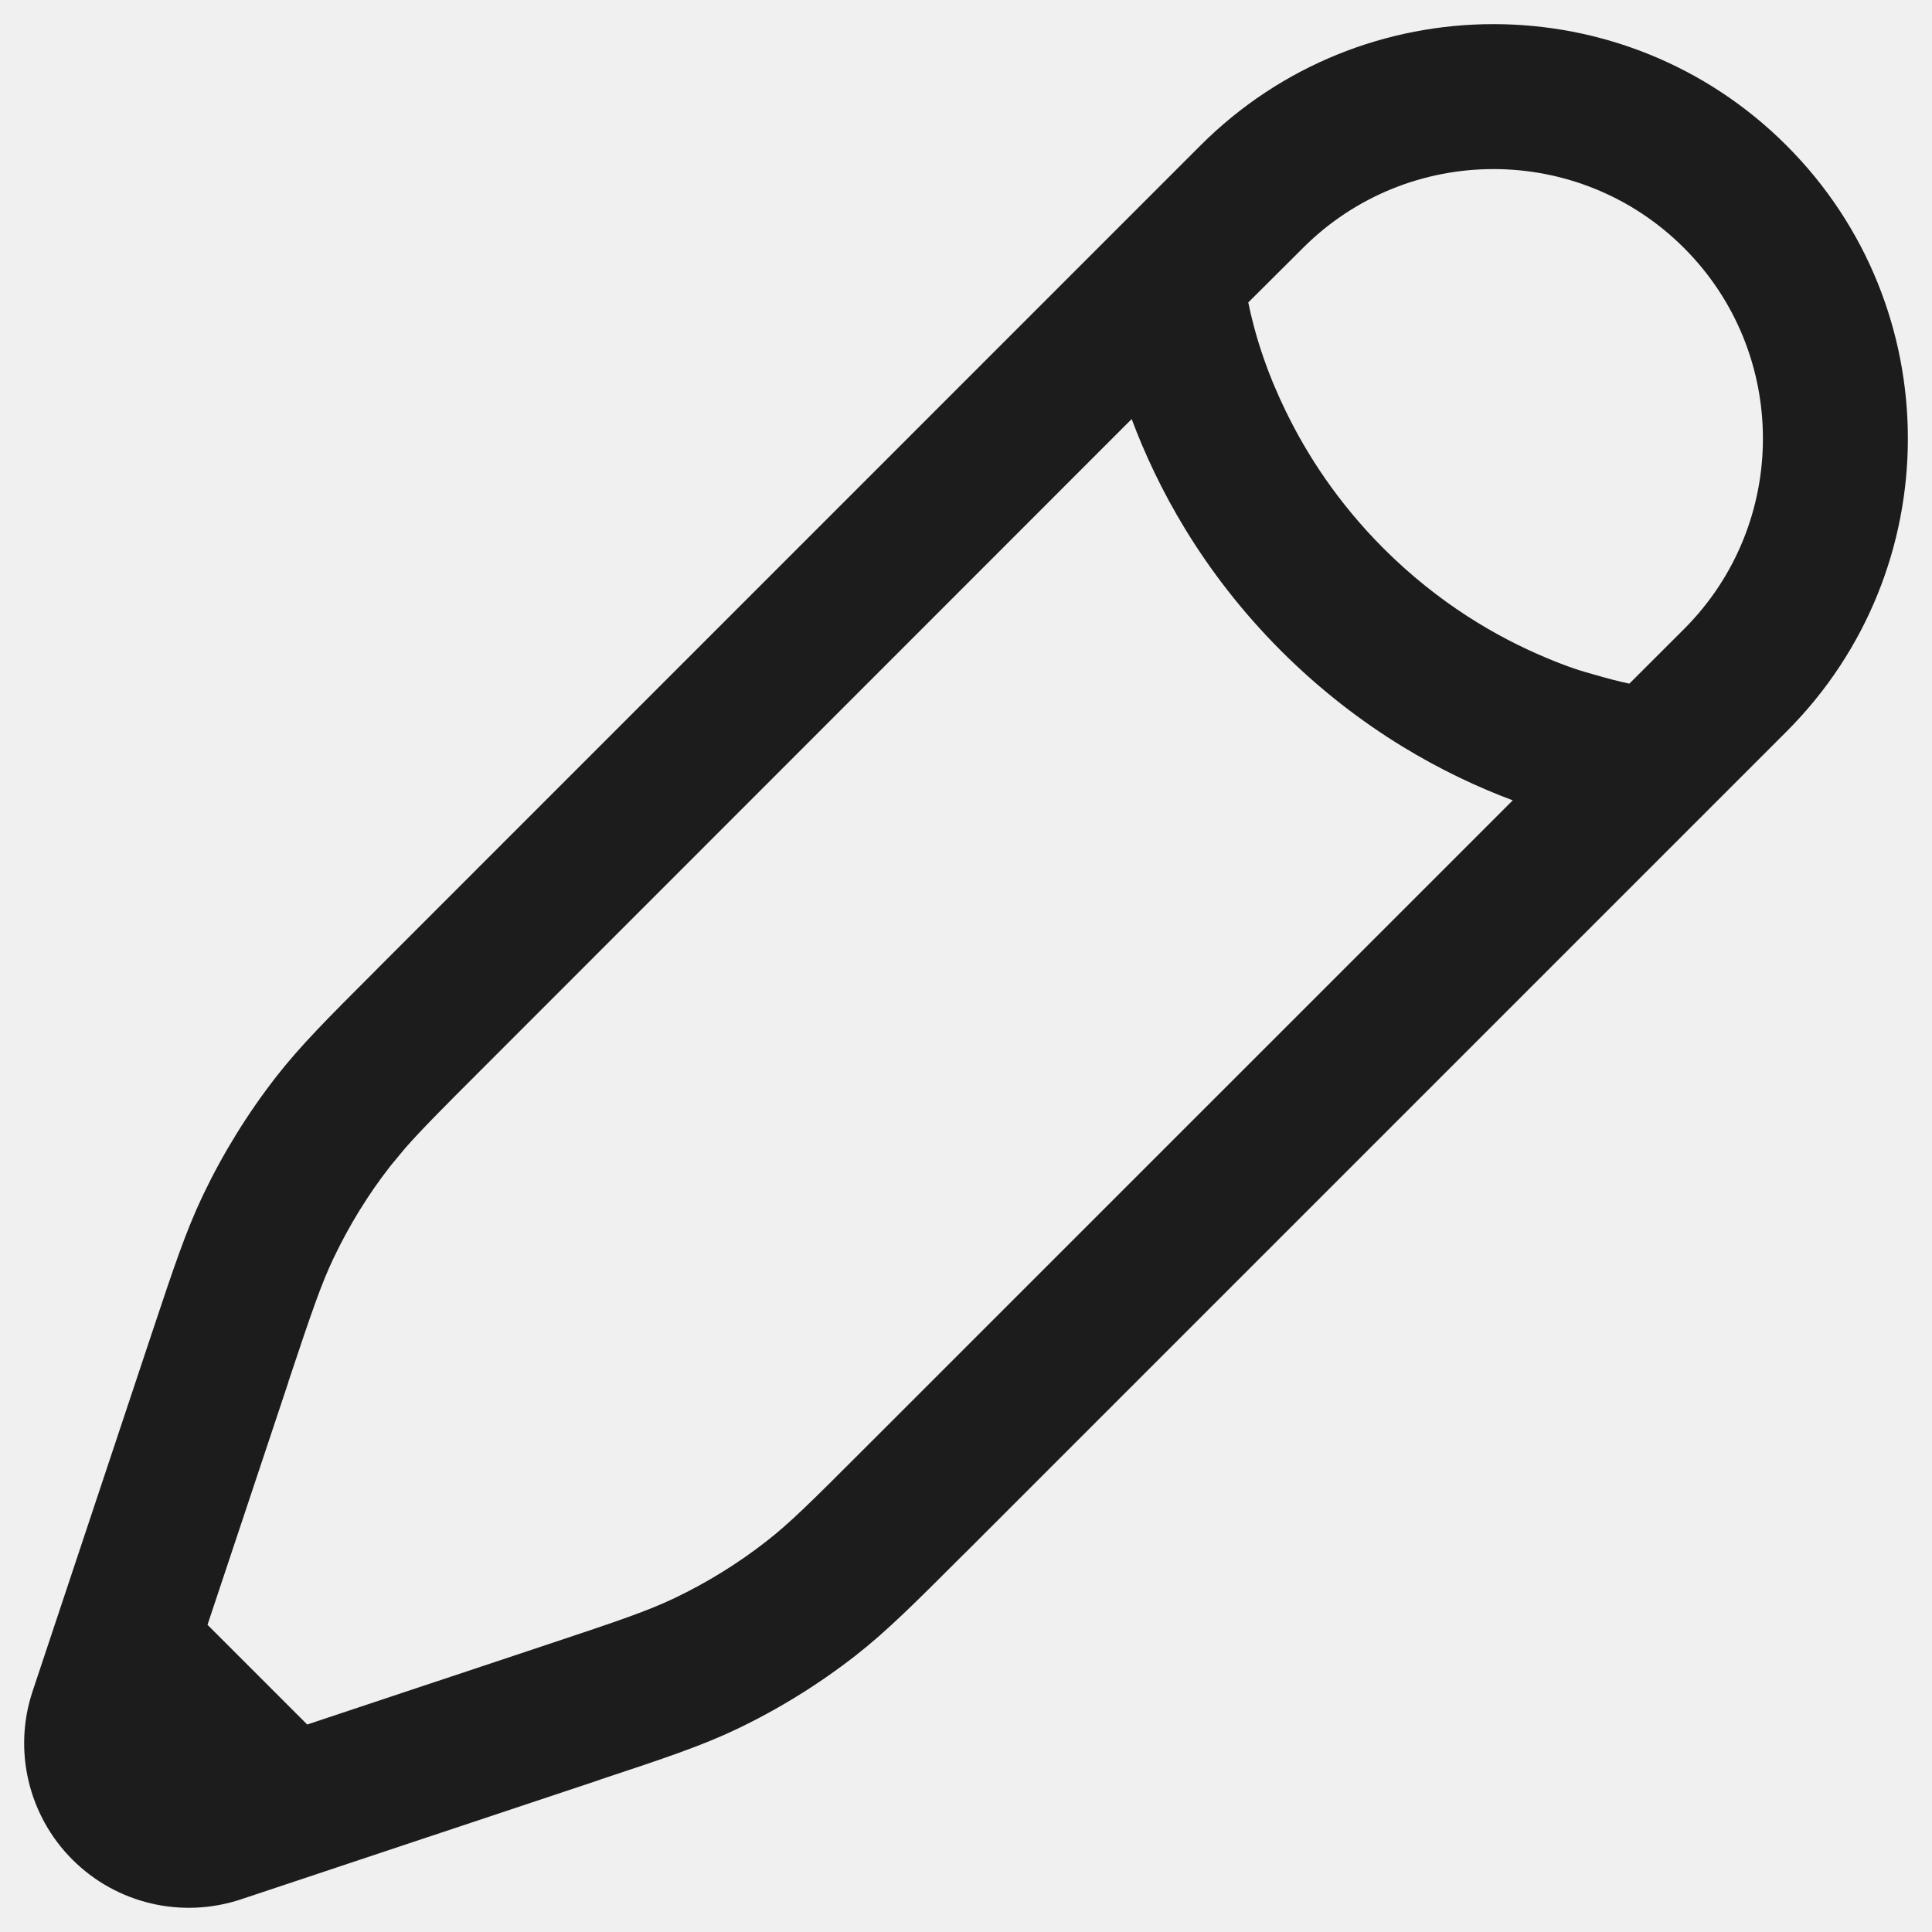
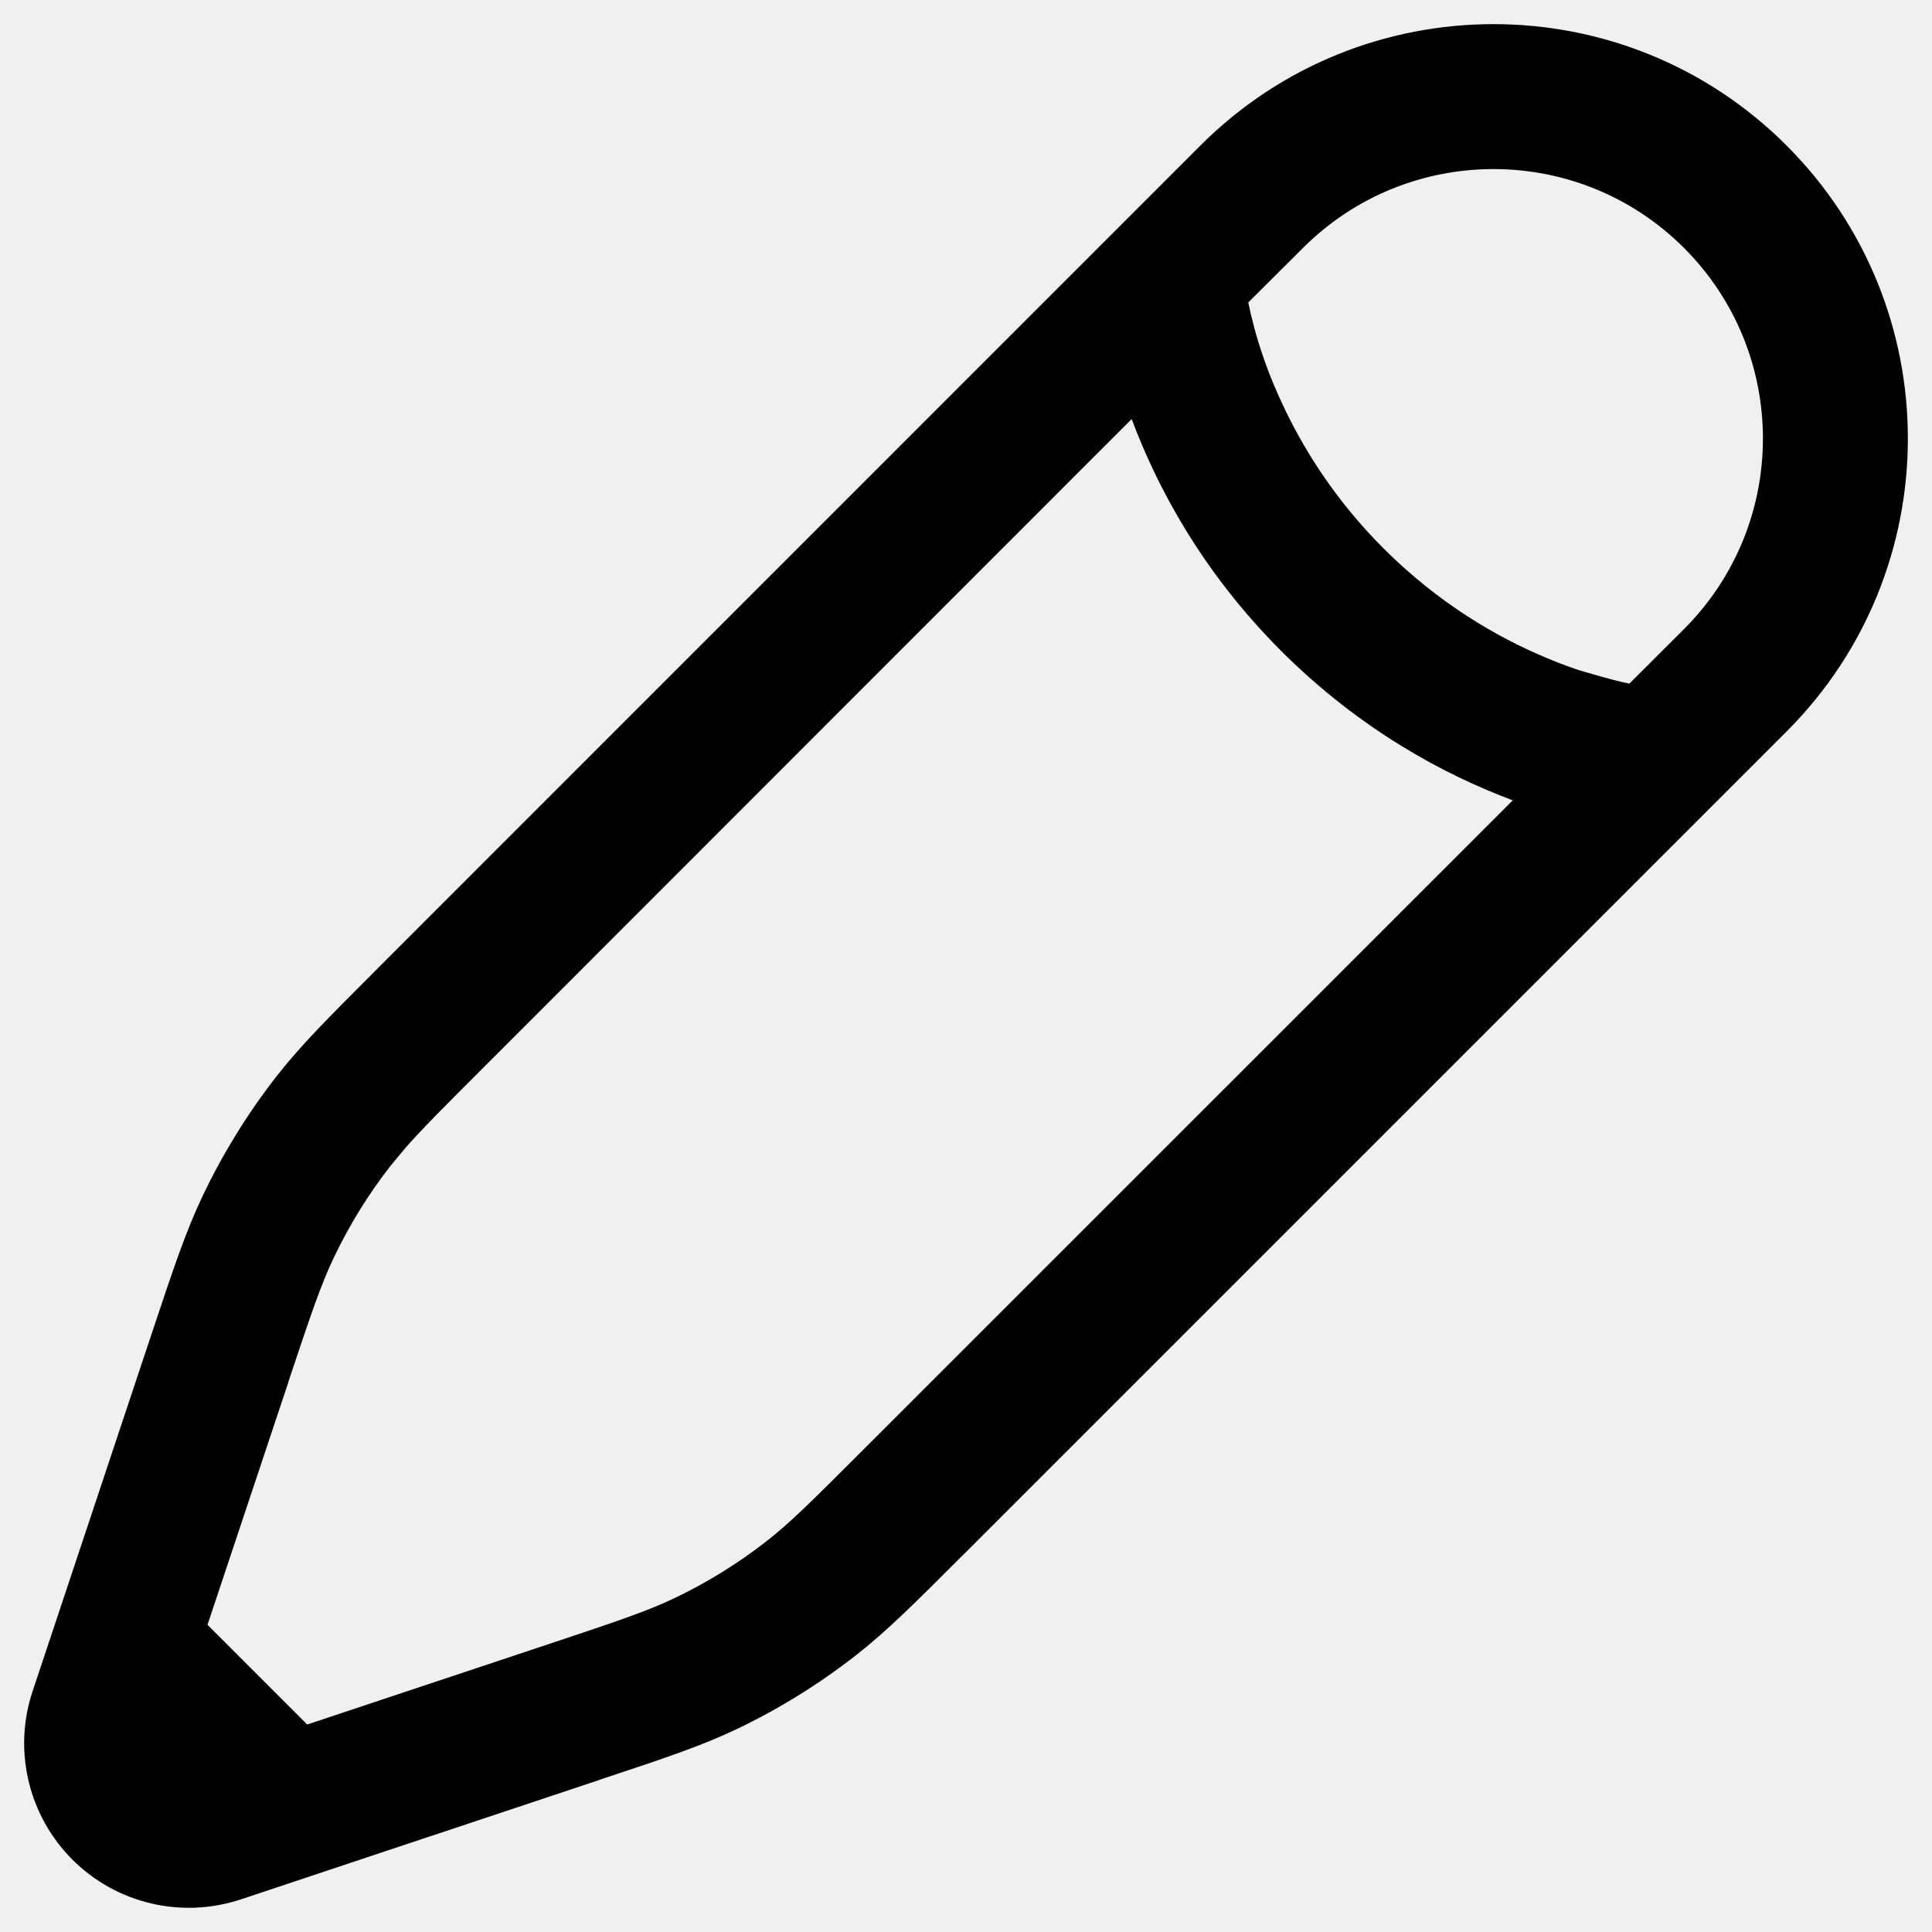
- <svg xmlns="http://www.w3.org/2000/svg" width="20" height="20" viewBox="0 0 20 20" fill="none">
+ <svg xmlns="http://www.w3.org/2000/svg" viewBox="0 0 20 20" fill="none">
  <g clip-path="url(#clip0_2061_5444)">
-     <path fill-rule="evenodd" clip-rule="evenodd" d="M12.427 1.506C14.102 -0.169 16.819 -0.169 18.494 1.506C20.169 3.181 20.169 5.898 18.494 7.573L9.991 16.076L9.958 16.108C9.471 16.595 9.18 16.886 8.856 17.139C8.475 17.436 8.063 17.691 7.628 17.899C7.259 18.075 6.87 18.204 6.223 18.419L6.169 18.438L2.494 19.662C1.881 19.866 1.206 19.707 0.75 19.251L0.749 19.25C0.293 18.794 0.133 18.118 0.338 17.506L1.562 13.831L1.576 13.789C1.794 13.135 1.924 12.744 2.101 12.373C2.309 11.938 2.564 11.525 2.861 11.144C3.111 10.824 3.398 10.536 3.875 10.06L3.924 10.01L12.427 1.506ZM13.488 2.567C14.578 1.478 16.344 1.478 17.433 2.567C18.522 3.656 18.522 5.423 17.433 6.512L16.867 7.077C16.762 7.055 16.634 7.022 16.488 6.979C16.427 6.961 16.361 6.944 16.294 6.92C16.2 6.888 16.103 6.85 16.001 6.807C15.495 6.595 14.894 6.248 14.322 5.677C13.847 5.201 13.527 4.703 13.311 4.258C13.216 4.062 13.139 3.877 13.081 3.707C13.002 3.48 12.953 3.282 12.922 3.131L13.4 2.655L13.488 2.567ZM4.196 11.884C4.362 11.695 4.586 11.469 4.985 11.071L11.715 4.338C11.977 5.039 12.44 5.915 13.262 6.738C14.084 7.559 14.959 8.023 15.66 8.285L8.929 15.015C8.397 15.547 8.175 15.768 7.933 15.956C7.638 16.186 7.319 16.383 6.982 16.544C6.705 16.676 6.408 16.777 5.694 17.015L3.18 17.852L2.148 16.82L2.986 14.306L2.985 14.305C3.223 13.592 3.324 13.294 3.456 13.018C3.617 12.681 3.814 12.361 4.044 12.067L4.196 11.884Z" fill="#1C1C1C" />
+     <path fill-rule="evenodd" clip-rule="evenodd" d="M12.427 1.506C14.102 -0.169 16.819 -0.169 18.494 1.506C20.169 3.181 20.169 5.898 18.494 7.573L9.991 16.076L9.958 16.108C9.471 16.595 9.18 16.886 8.856 17.139C8.475 17.436 8.063 17.691 7.628 17.899C7.259 18.075 6.87 18.204 6.223 18.419L6.169 18.438L2.494 19.662C1.881 19.866 1.206 19.707 0.75 19.251L0.749 19.25C0.293 18.794 0.133 18.118 0.338 17.506L1.562 13.831L1.576 13.789C1.794 13.135 1.924 12.744 2.101 12.373C2.309 11.938 2.564 11.525 2.861 11.144C3.111 10.824 3.398 10.536 3.875 10.06L3.924 10.01L12.427 1.506ZM13.488 2.567C14.578 1.478 16.344 1.478 17.433 2.567C18.522 3.656 18.522 5.423 17.433 6.512L16.867 7.077C16.762 7.055 16.634 7.022 16.488 6.979C16.427 6.961 16.361 6.944 16.294 6.92C16.2 6.888 16.103 6.85 16.001 6.807C15.495 6.595 14.894 6.248 14.322 5.677C13.847 5.201 13.527 4.703 13.311 4.258C13.216 4.062 13.139 3.877 13.081 3.707C13.002 3.48 12.953 3.282 12.922 3.131L13.4 2.655L13.488 2.567ZM4.196 11.884C4.362 11.695 4.586 11.469 4.985 11.071L11.715 4.338C11.977 5.039 12.44 5.915 13.262 6.738C14.084 7.559 14.959 8.023 15.66 8.285L8.929 15.015C8.397 15.547 8.175 15.768 7.933 15.956C7.638 16.186 7.319 16.383 6.982 16.544C6.705 16.676 6.408 16.777 5.694 17.015L3.18 17.852L2.148 16.82L2.986 14.306L2.985 14.305C3.223 13.592 3.324 13.294 3.456 13.018C3.617 12.681 3.814 12.361 4.044 12.067L4.196 11.884Z" fill="currentcolor" />
  </g>
  <defs>
    <clipPath id="clip0_2061_5444">
-       <rect width="20" height="20" fill="white" />
+       <rect width="20" height="20" />
    </clipPath>
  </defs>
</svg>
